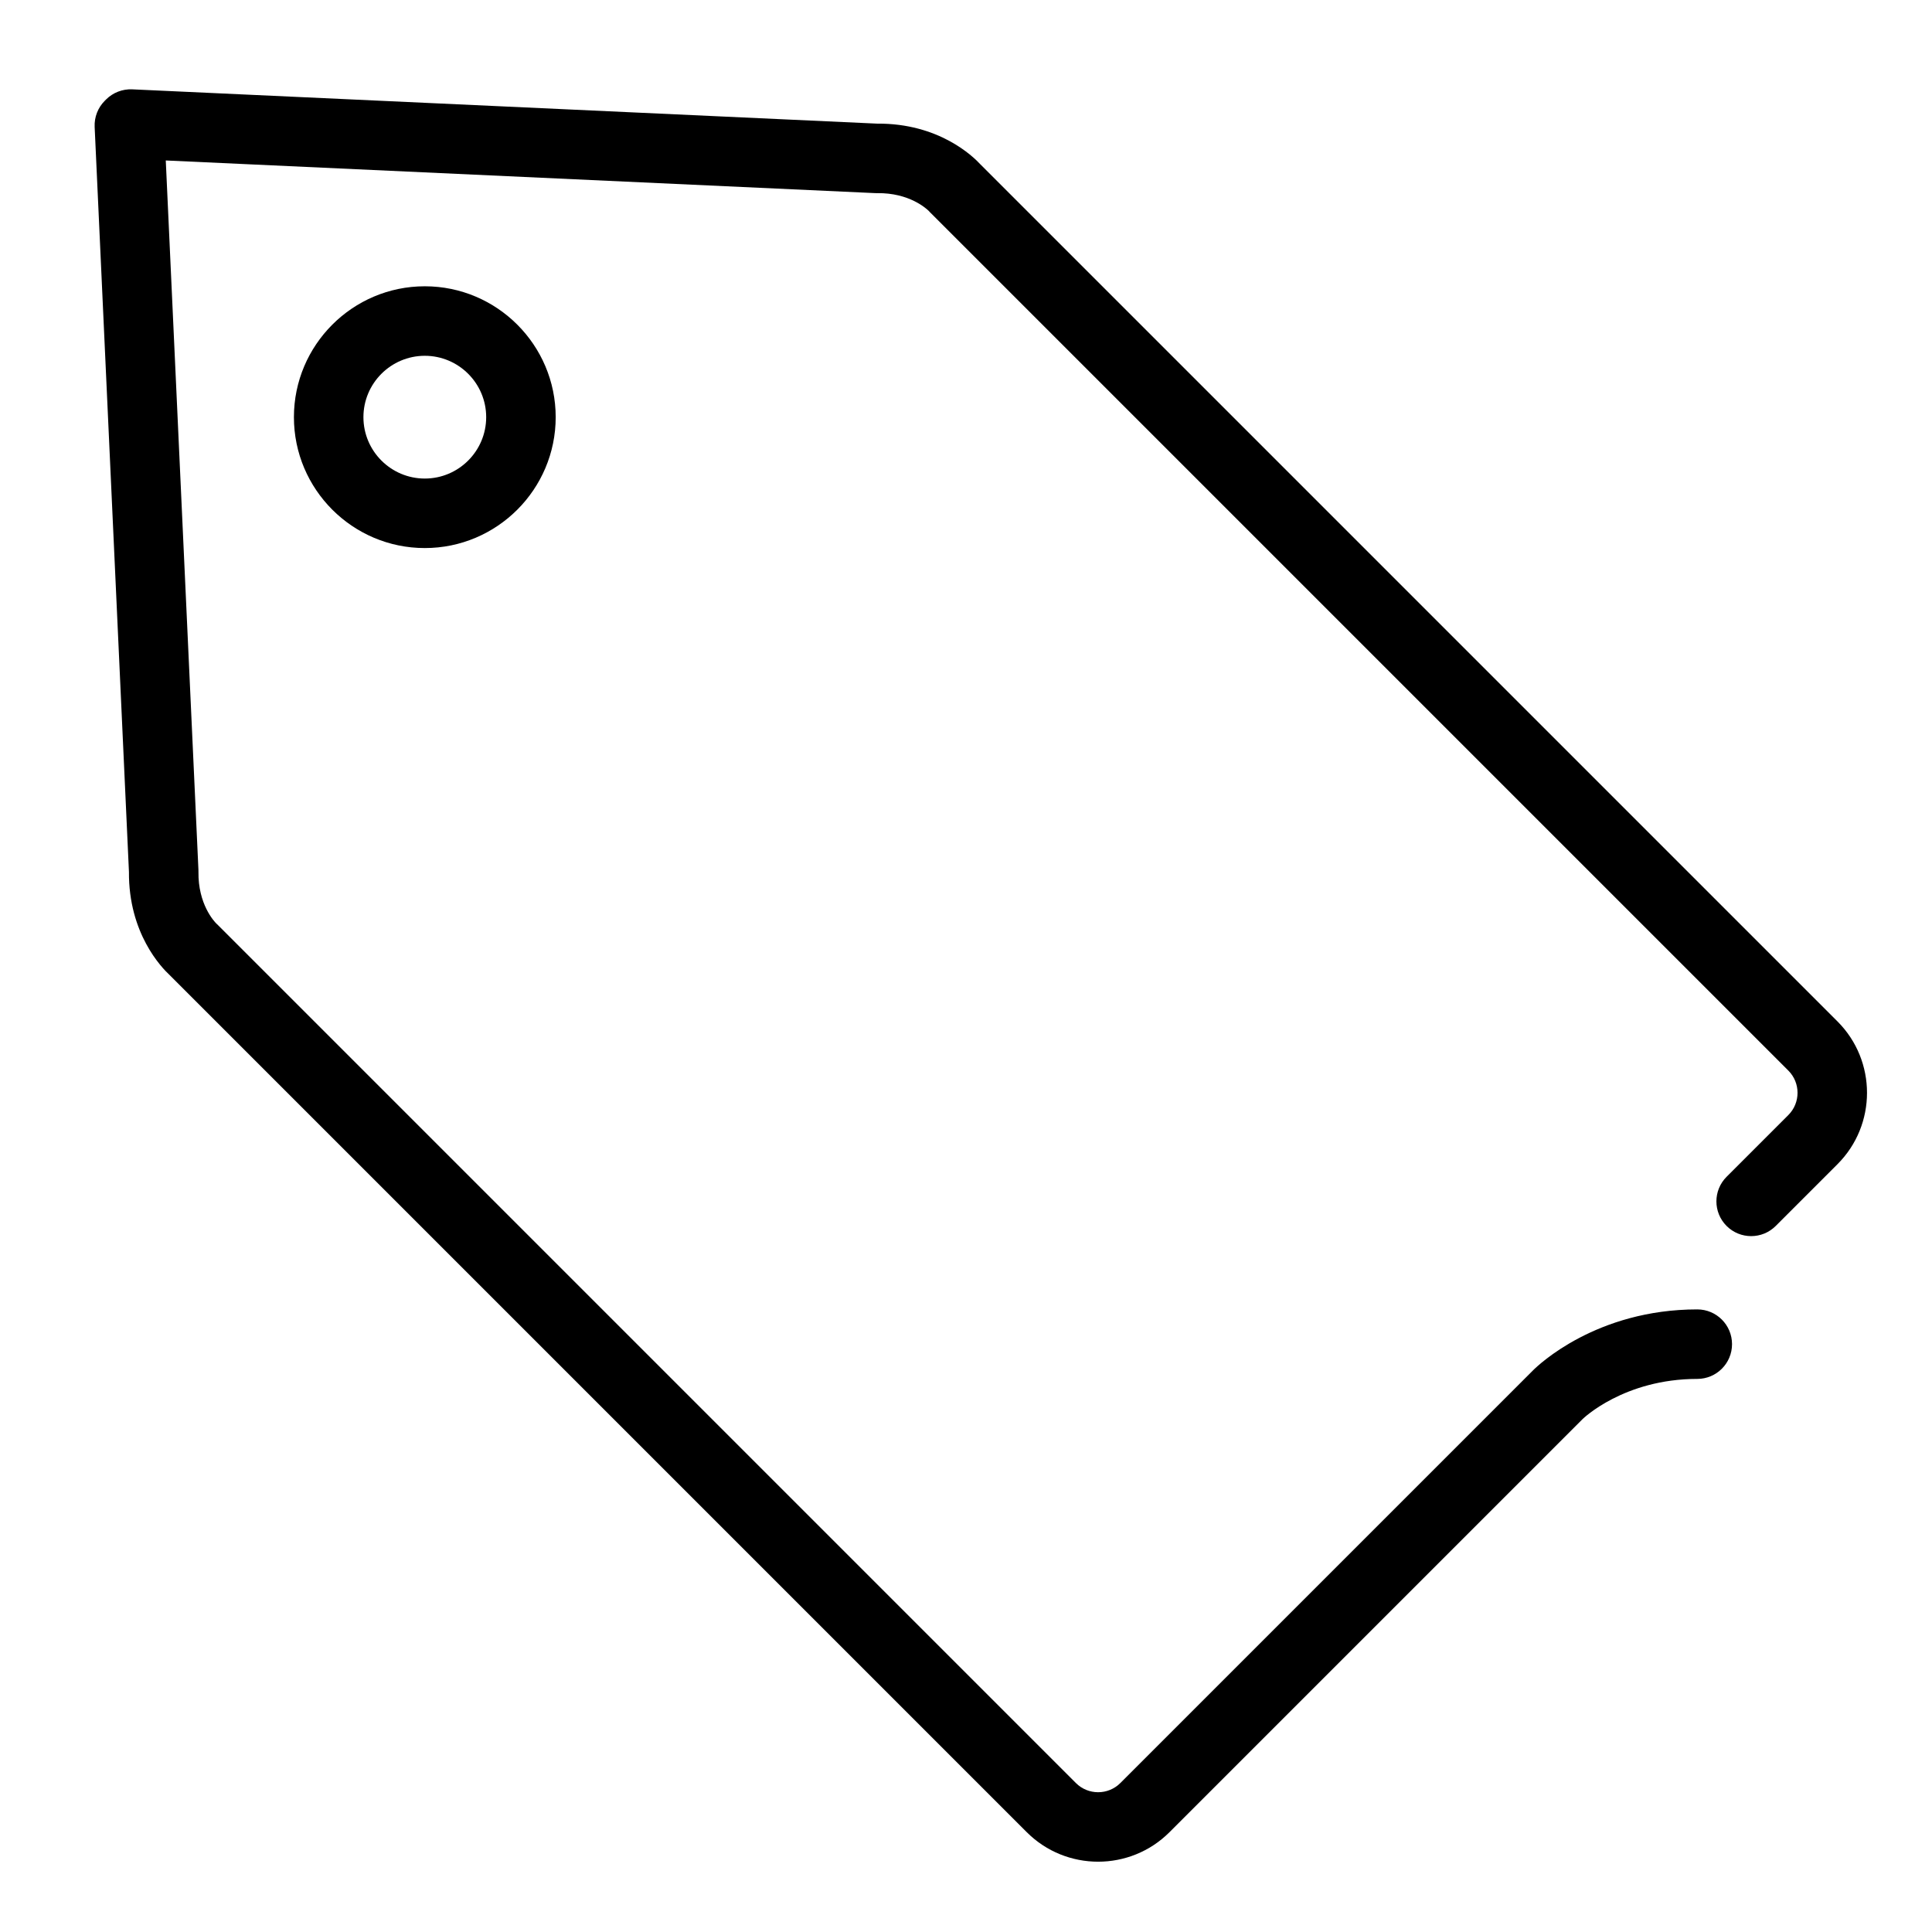
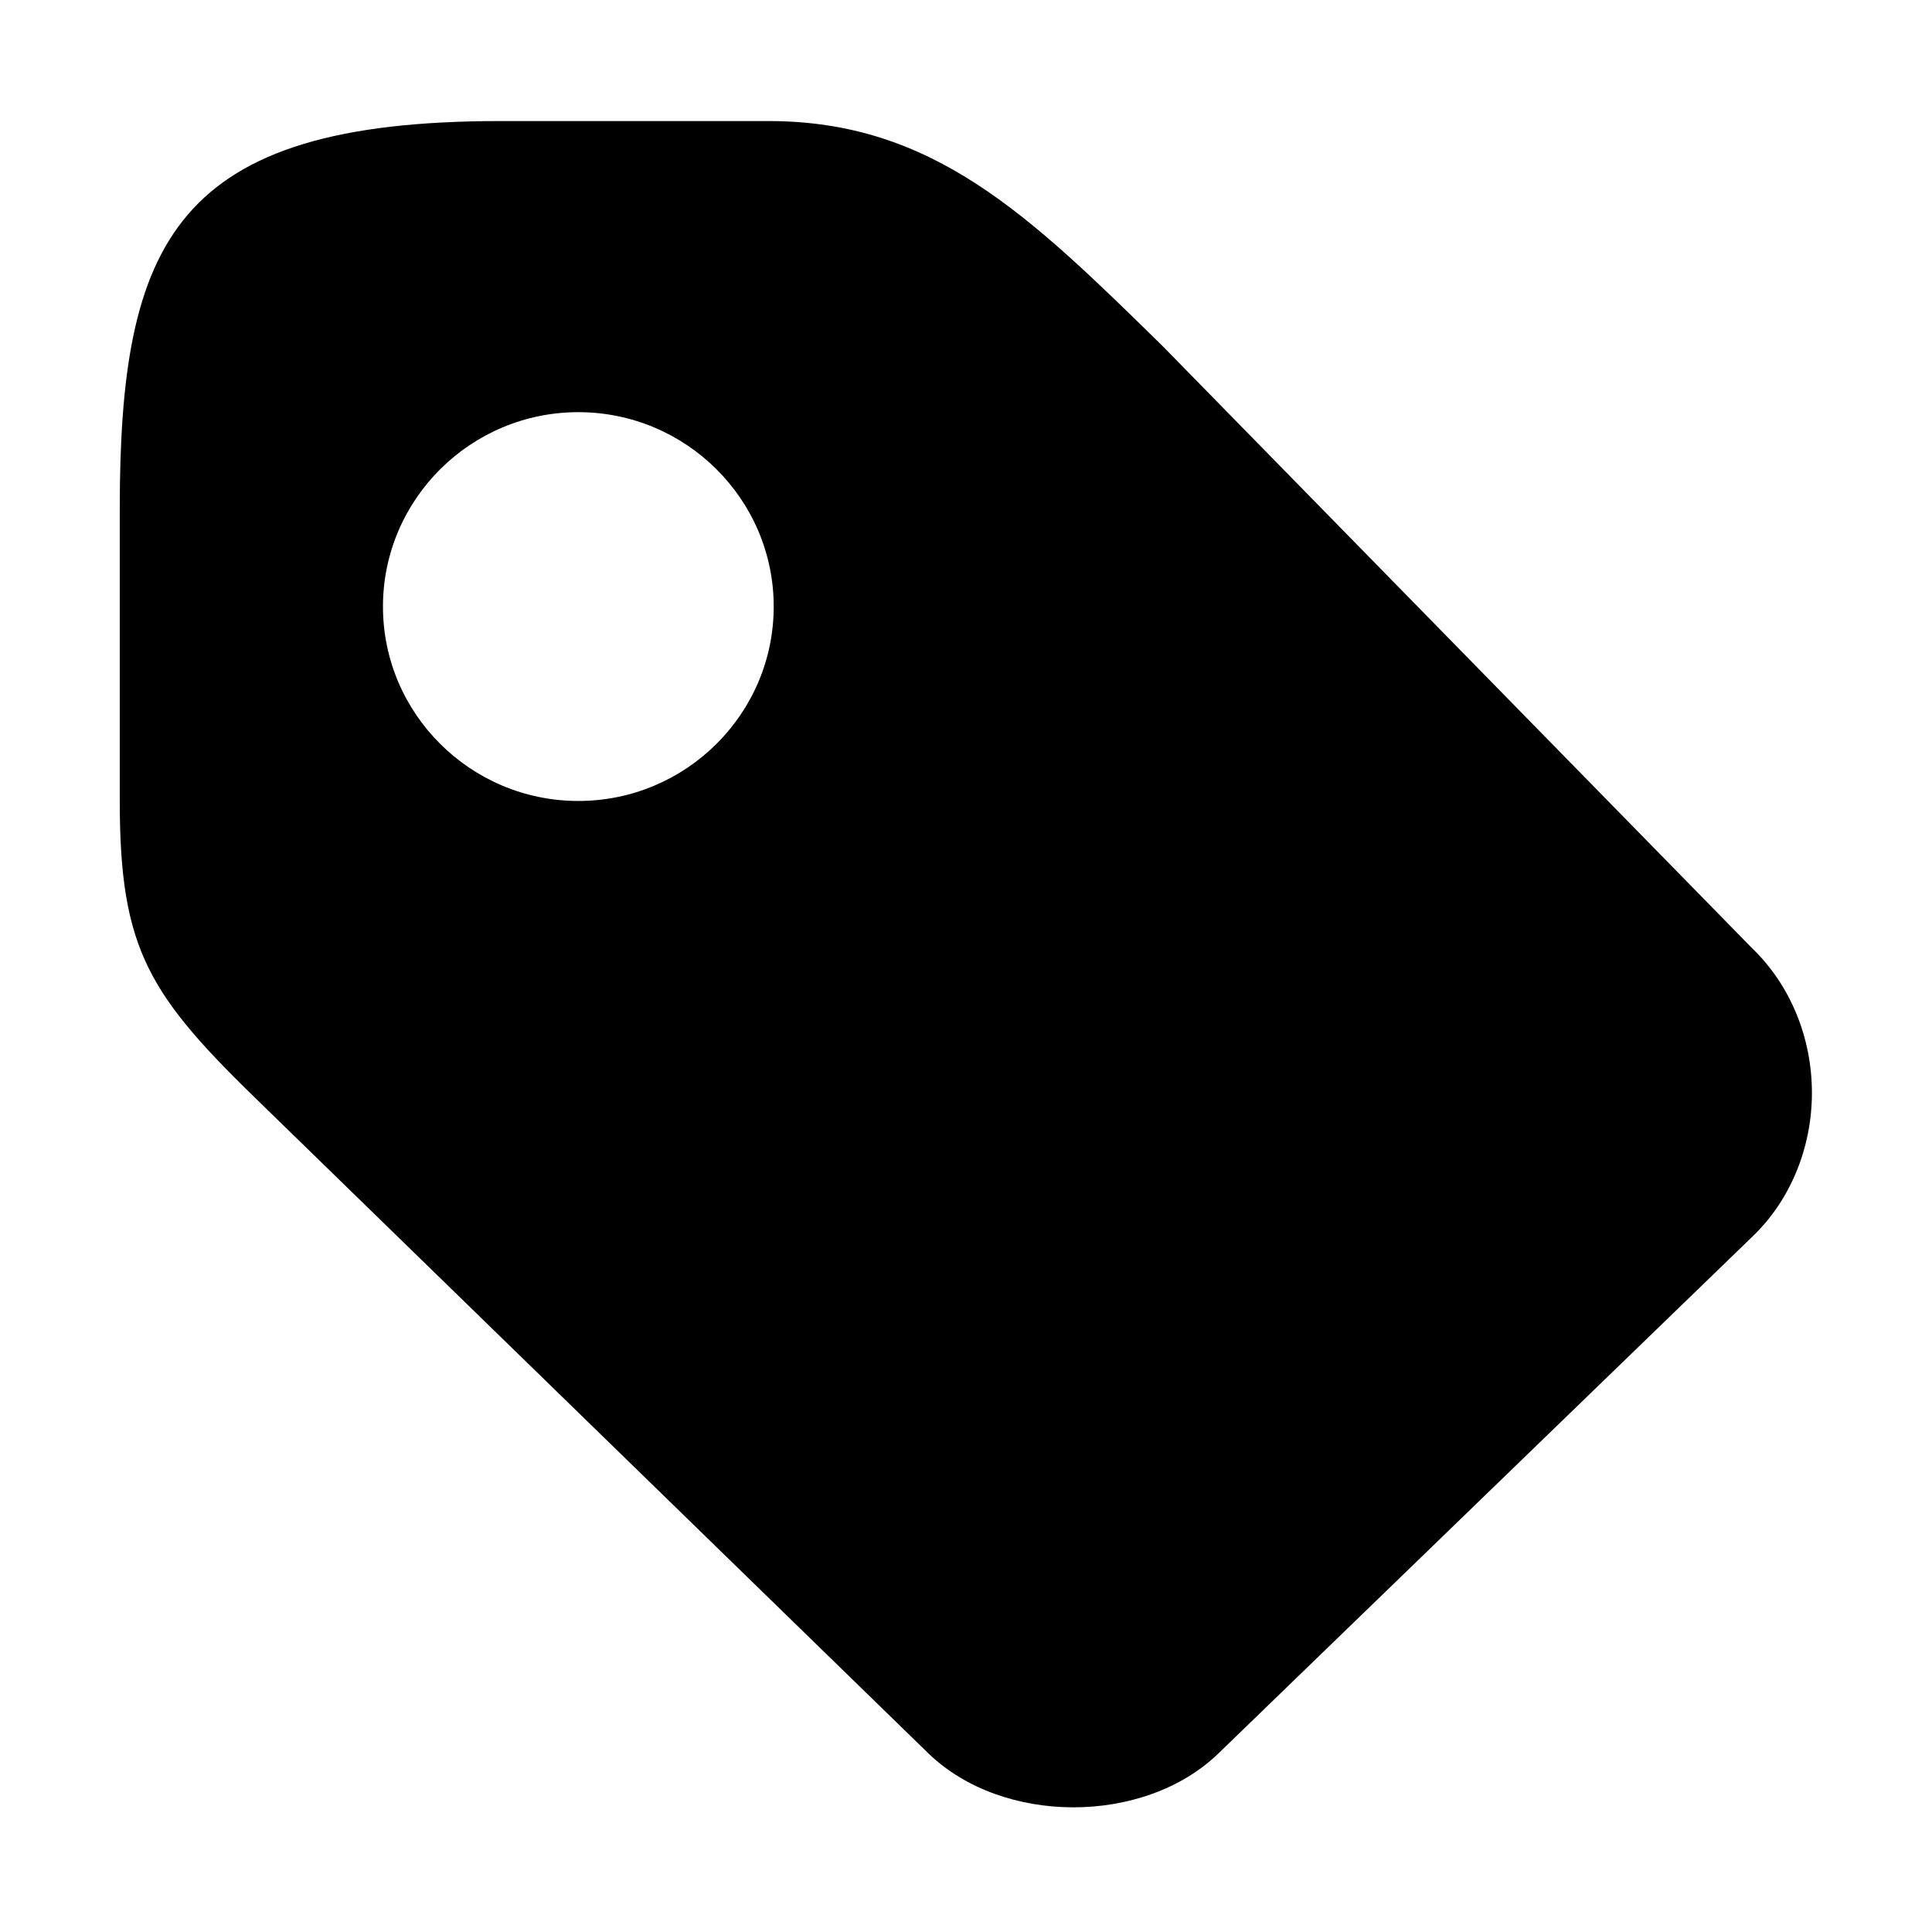
- <svg xmlns="http://www.w3.org/2000/svg" t="1544583568587" class="icon" style="" viewBox="0 0 1024 1024" version="1.1" p-id="11557" width="200" height="200">
+ <svg xmlns="http://www.w3.org/2000/svg" t="1544856843453" class="icon" style="" viewBox="0 0 1024 1024" version="1.1" p-id="2016" width="200" height="200">
  <defs>
    <style type="text/css" />
  </defs>
-   <path d="M582.03 986.738c-13.698 0-27.395-5.213-37.824-15.639L89.942 516.831c-4.267-3.928-21.857-22.121-21.597-54.717L50.168 67.275c-0.238-5.174 1.713-10.21 5.375-13.872l0.676-0.676c3.662-3.662 8.698-5.611 13.872-5.375l394.839 18.178c32.637-0.27 50.793 17.333 54.718 21.598l454.266 454.261c20.85 20.857 20.85 54.79 0.003 75.645l-32.744 32.743c-7.193 7.193-18.855 7.193-26.048 0s-7.193-18.855 0-26.048l32.741-32.741c6.489-6.492 6.489-17.059-0.003-23.552L493.268 112.846c-0.469-0.469-0.508-0.47-0.852-0.901-1.249-1.262-10.388-9.829-27.541-9.574-0.372 0.007-0.744 0-1.115-0.017L87.864 85.049l17.305 375.894c0.017 0.371 0.023 0.743 0.017 1.114-0.25 17.17 8.313 26.293 9.574 27.542 0.43 0.345 0.431 0.383 0.901 0.852l454.593 454.597c6.492 6.49 17.056 6.492 23.548 0l218.782-218.78c2.734-2.735 33.516-32.256 87.009-32.256 10.173 0 18.42 8.247 18.42 18.42s-8.247 18.42-18.42 18.42c-38.918 0-60.595 21.093-60.804 21.306-0.052 0.054-0.104 0.106-0.157 0.159L619.851 971.097C609.426 981.524 595.728 986.737 582.03 986.738z" p-id="11558" />
-   <path d="M225.155 290.48c-38.251 0-69.371-31.12-69.371-69.371s31.12-69.371 69.371-69.371 69.371 31.12 69.371 69.371S263.406 290.48 225.155 290.48zM225.155 188.577c-17.939 0-32.532 14.593-32.532 32.532 0 17.939 14.593 32.532 32.532 32.532 17.938 0 32.532-14.593 32.532-32.532C257.686 203.17 243.093 188.577 225.155 188.577z" p-id="11559" />
+   <path d="M960.355 579.172c0-29.242-11.525-57.109-31.479-76.374L616.327 183.539c-70.698-69.322-121.614-119.378-208.997-119.378l-142.084 0C92.544 64.161 63.473 127.634 63.473 270.062l0 154.297c0 79.643 15.481 103.208 76.202 161.865l352.457 343.168c39.391 38.015 114.045 38.015 153.437 0.172l283.651-274.535C949.002 635.936 960.355 608.242 960.355 579.172zM410.082 321.494c0 56.765-46.444 103.036-103.552 103.036S202.977 378.259 202.977 321.494s46.444-103.036 103.552-103.036S410.082 264.73 410.082 321.494z" p-id="2017" />
</svg>
